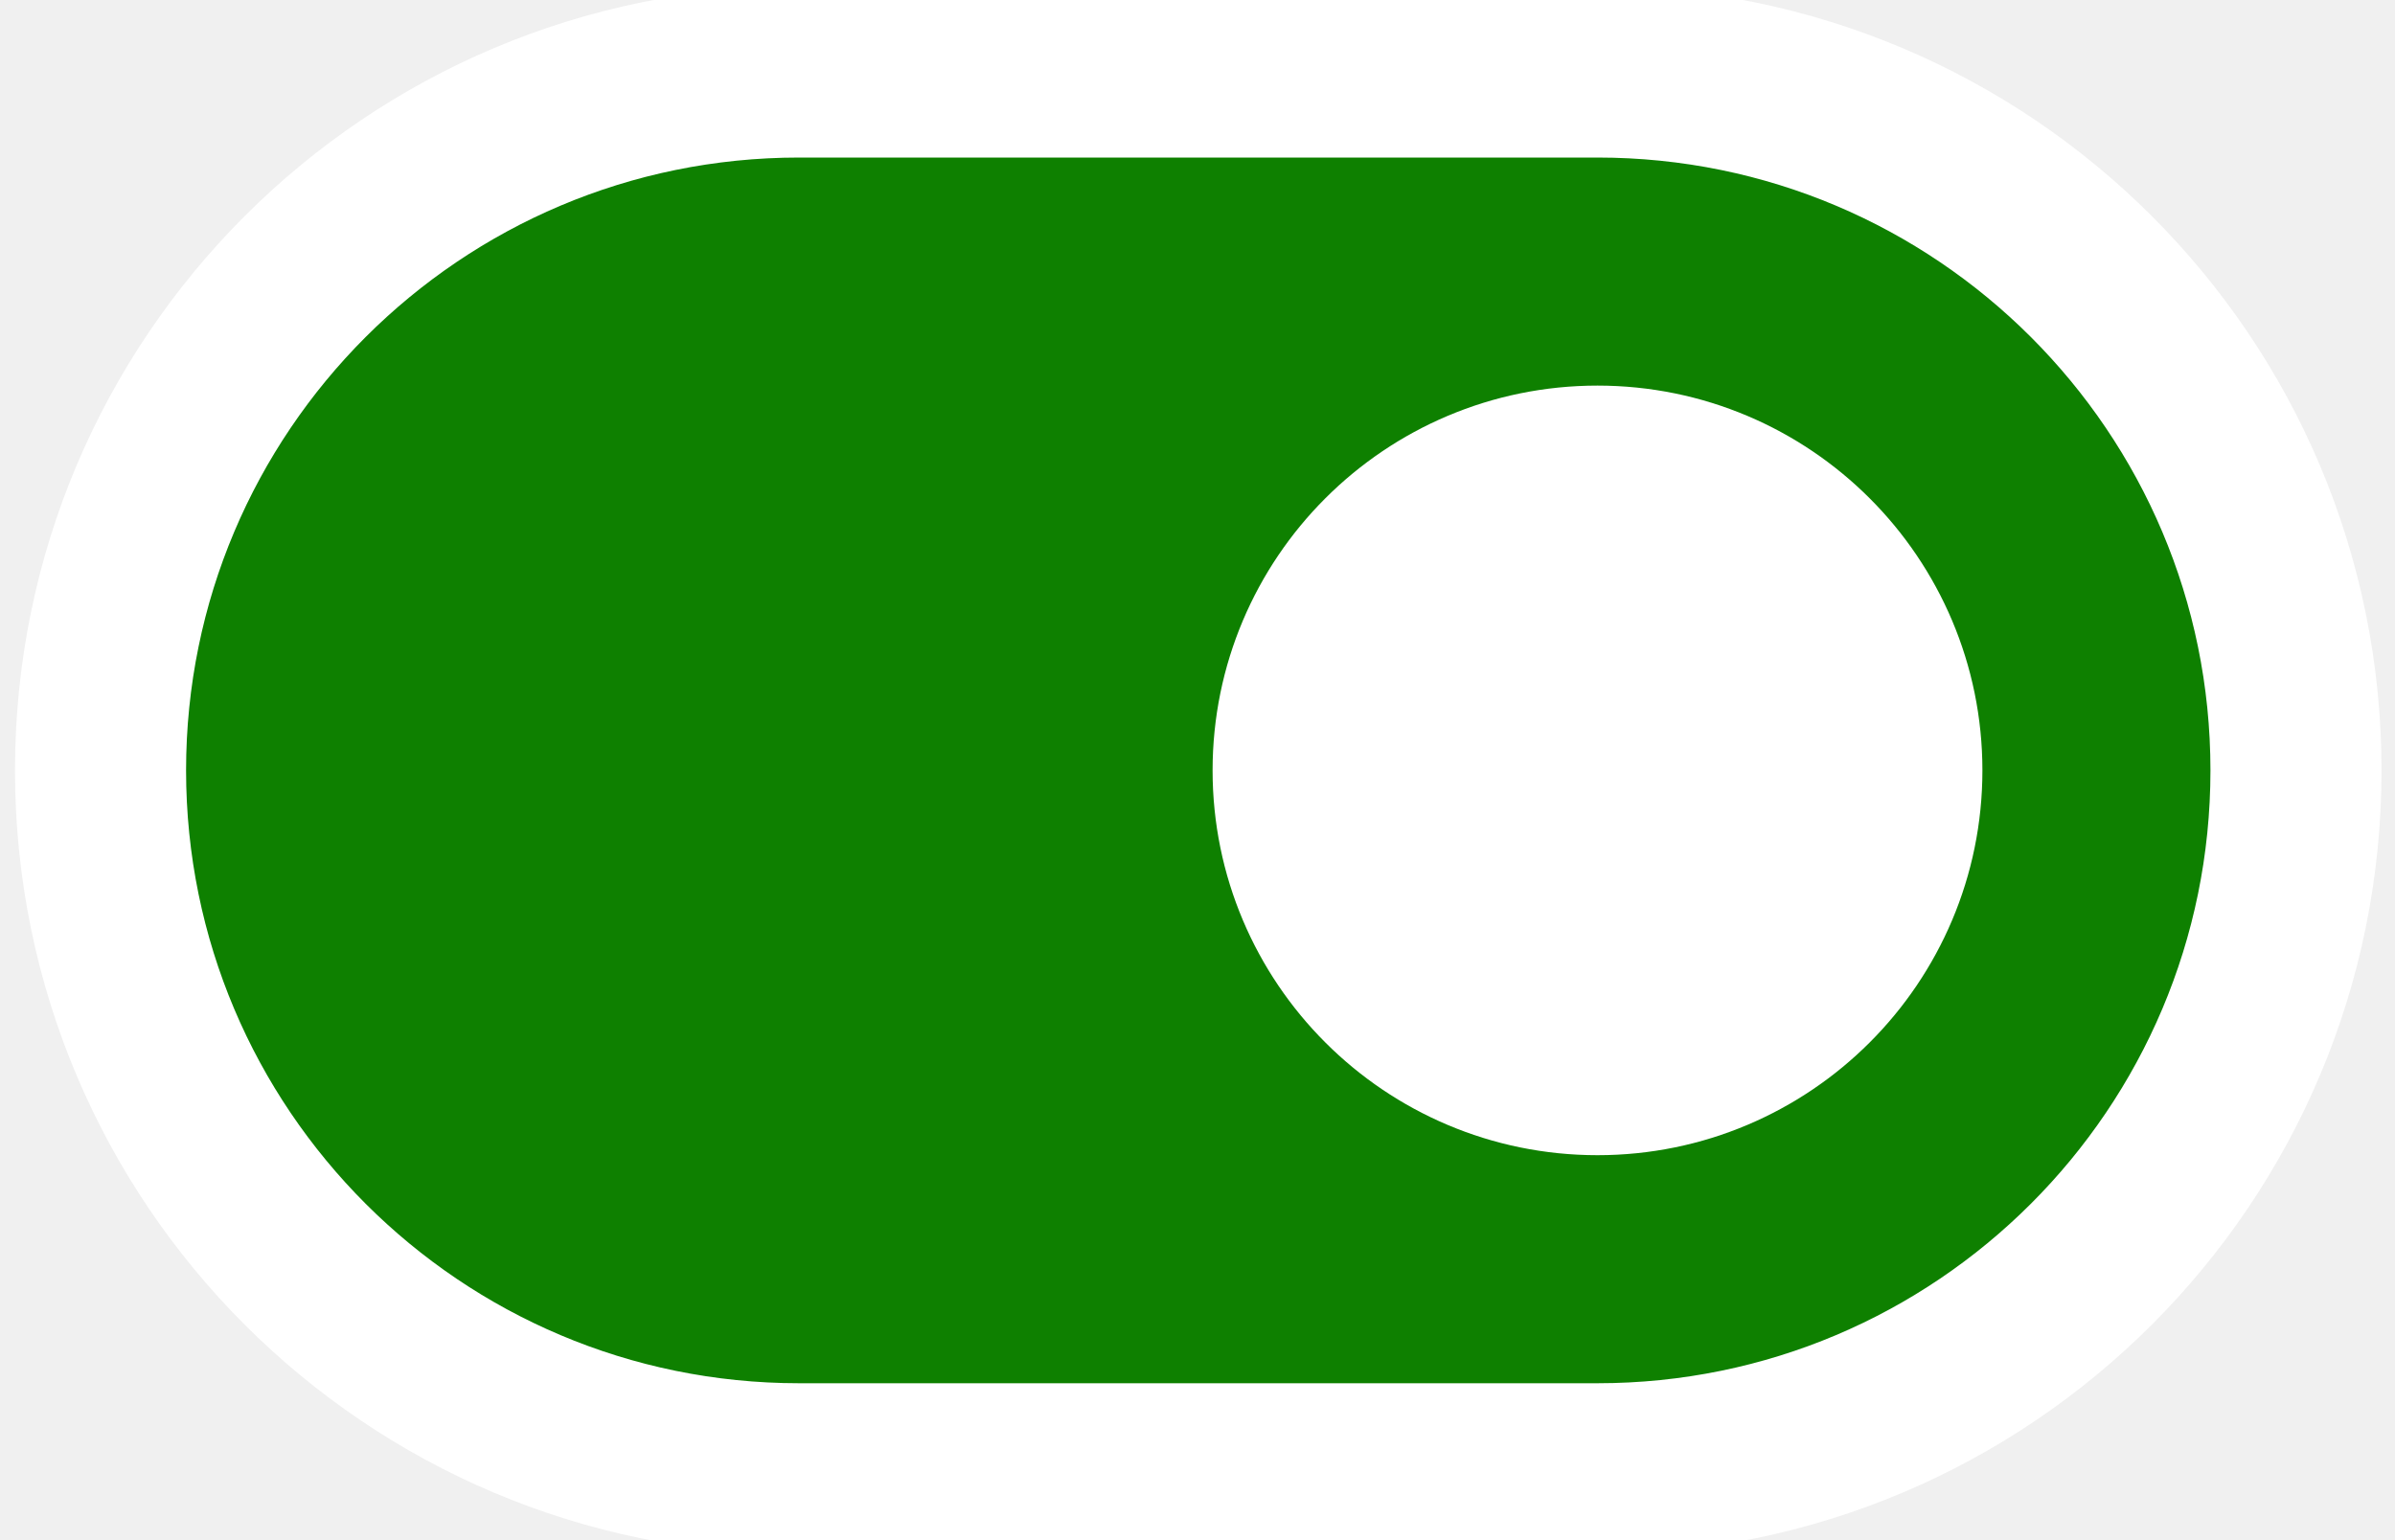
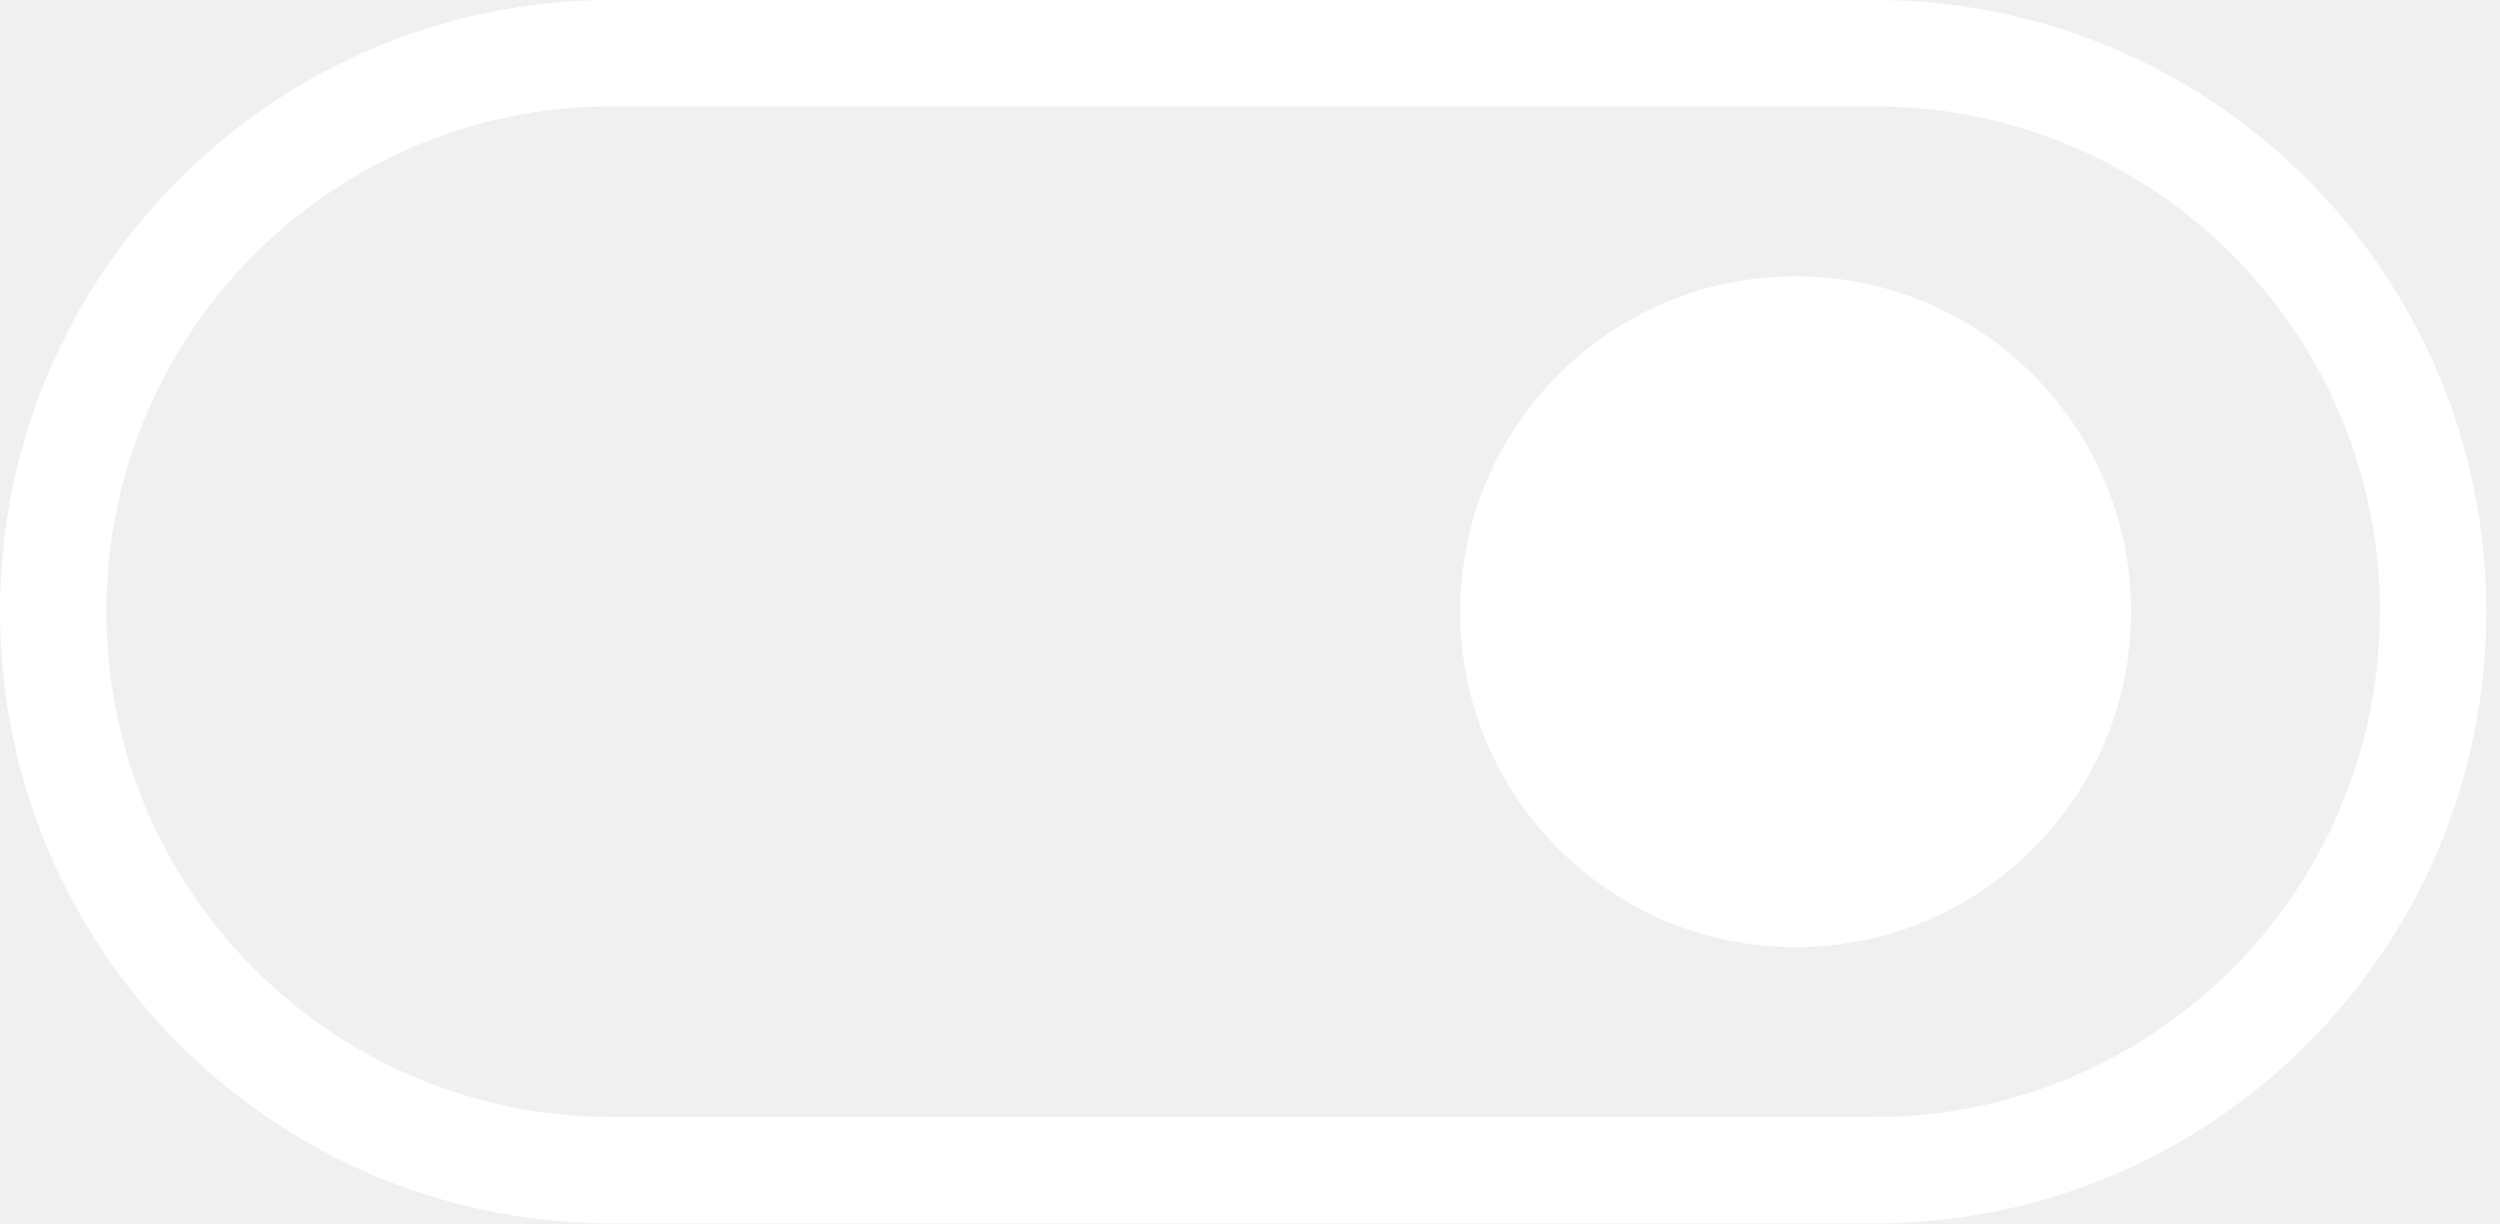
- <svg xmlns="http://www.w3.org/2000/svg" version="1.1" width="28" height="18" viewBox="2.5,7.5,28,18">
-   <g transform="translate(-303.4906,-163.4906)">
-     <g data-paper-data="{&quot;isPaintingLayer&quot;:true}" fill-rule="nonzero" stroke-miterlimit="10" stroke-dasharray="" stroke-dashoffset="0" style="mix-blend-mode: normal">
-       <path d="M315.333,188.167c-4.51,0 -8.167,-3.656 -8.167,-8.167v0c0,-4.51 3.656,-8.167 8.167,-8.167h9.333c4.51,0 8.167,3.656 8.167,8.167v0c0,4.51 -3.656,8.167 -8.167,8.167z" fill="#0e8000" stroke="#ffffff" stroke-width="2" stroke-linecap="round" stroke-linejoin="round" />
-       <path d="M321.167,180c0,-1.933 1.567,-3.5 3.5,-3.5c1.933,0 3.5,1.567 3.5,3.5c0,1.933 -1.567,3.5 -3.5,3.5c-1.933,0 -3.5,-1.567 -3.5,-3.5z" fill="#ffffff" stroke="#ffffff" stroke-width="2" stroke-linecap="round" stroke-linejoin="round" />
-     </g>
-   </g>
+ <svg xmlns="http://www.w3.org/2000/svg" width="47" height="23" viewBox="0 0 47 23" fill="none">
+   <rect x="1" y="1" width="44.742" height="21" rx="10.5" stroke="white" stroke-width="2" />
+   <circle cx="33.758" cy="11.5" r="6.306" fill="white" />
</svg>
